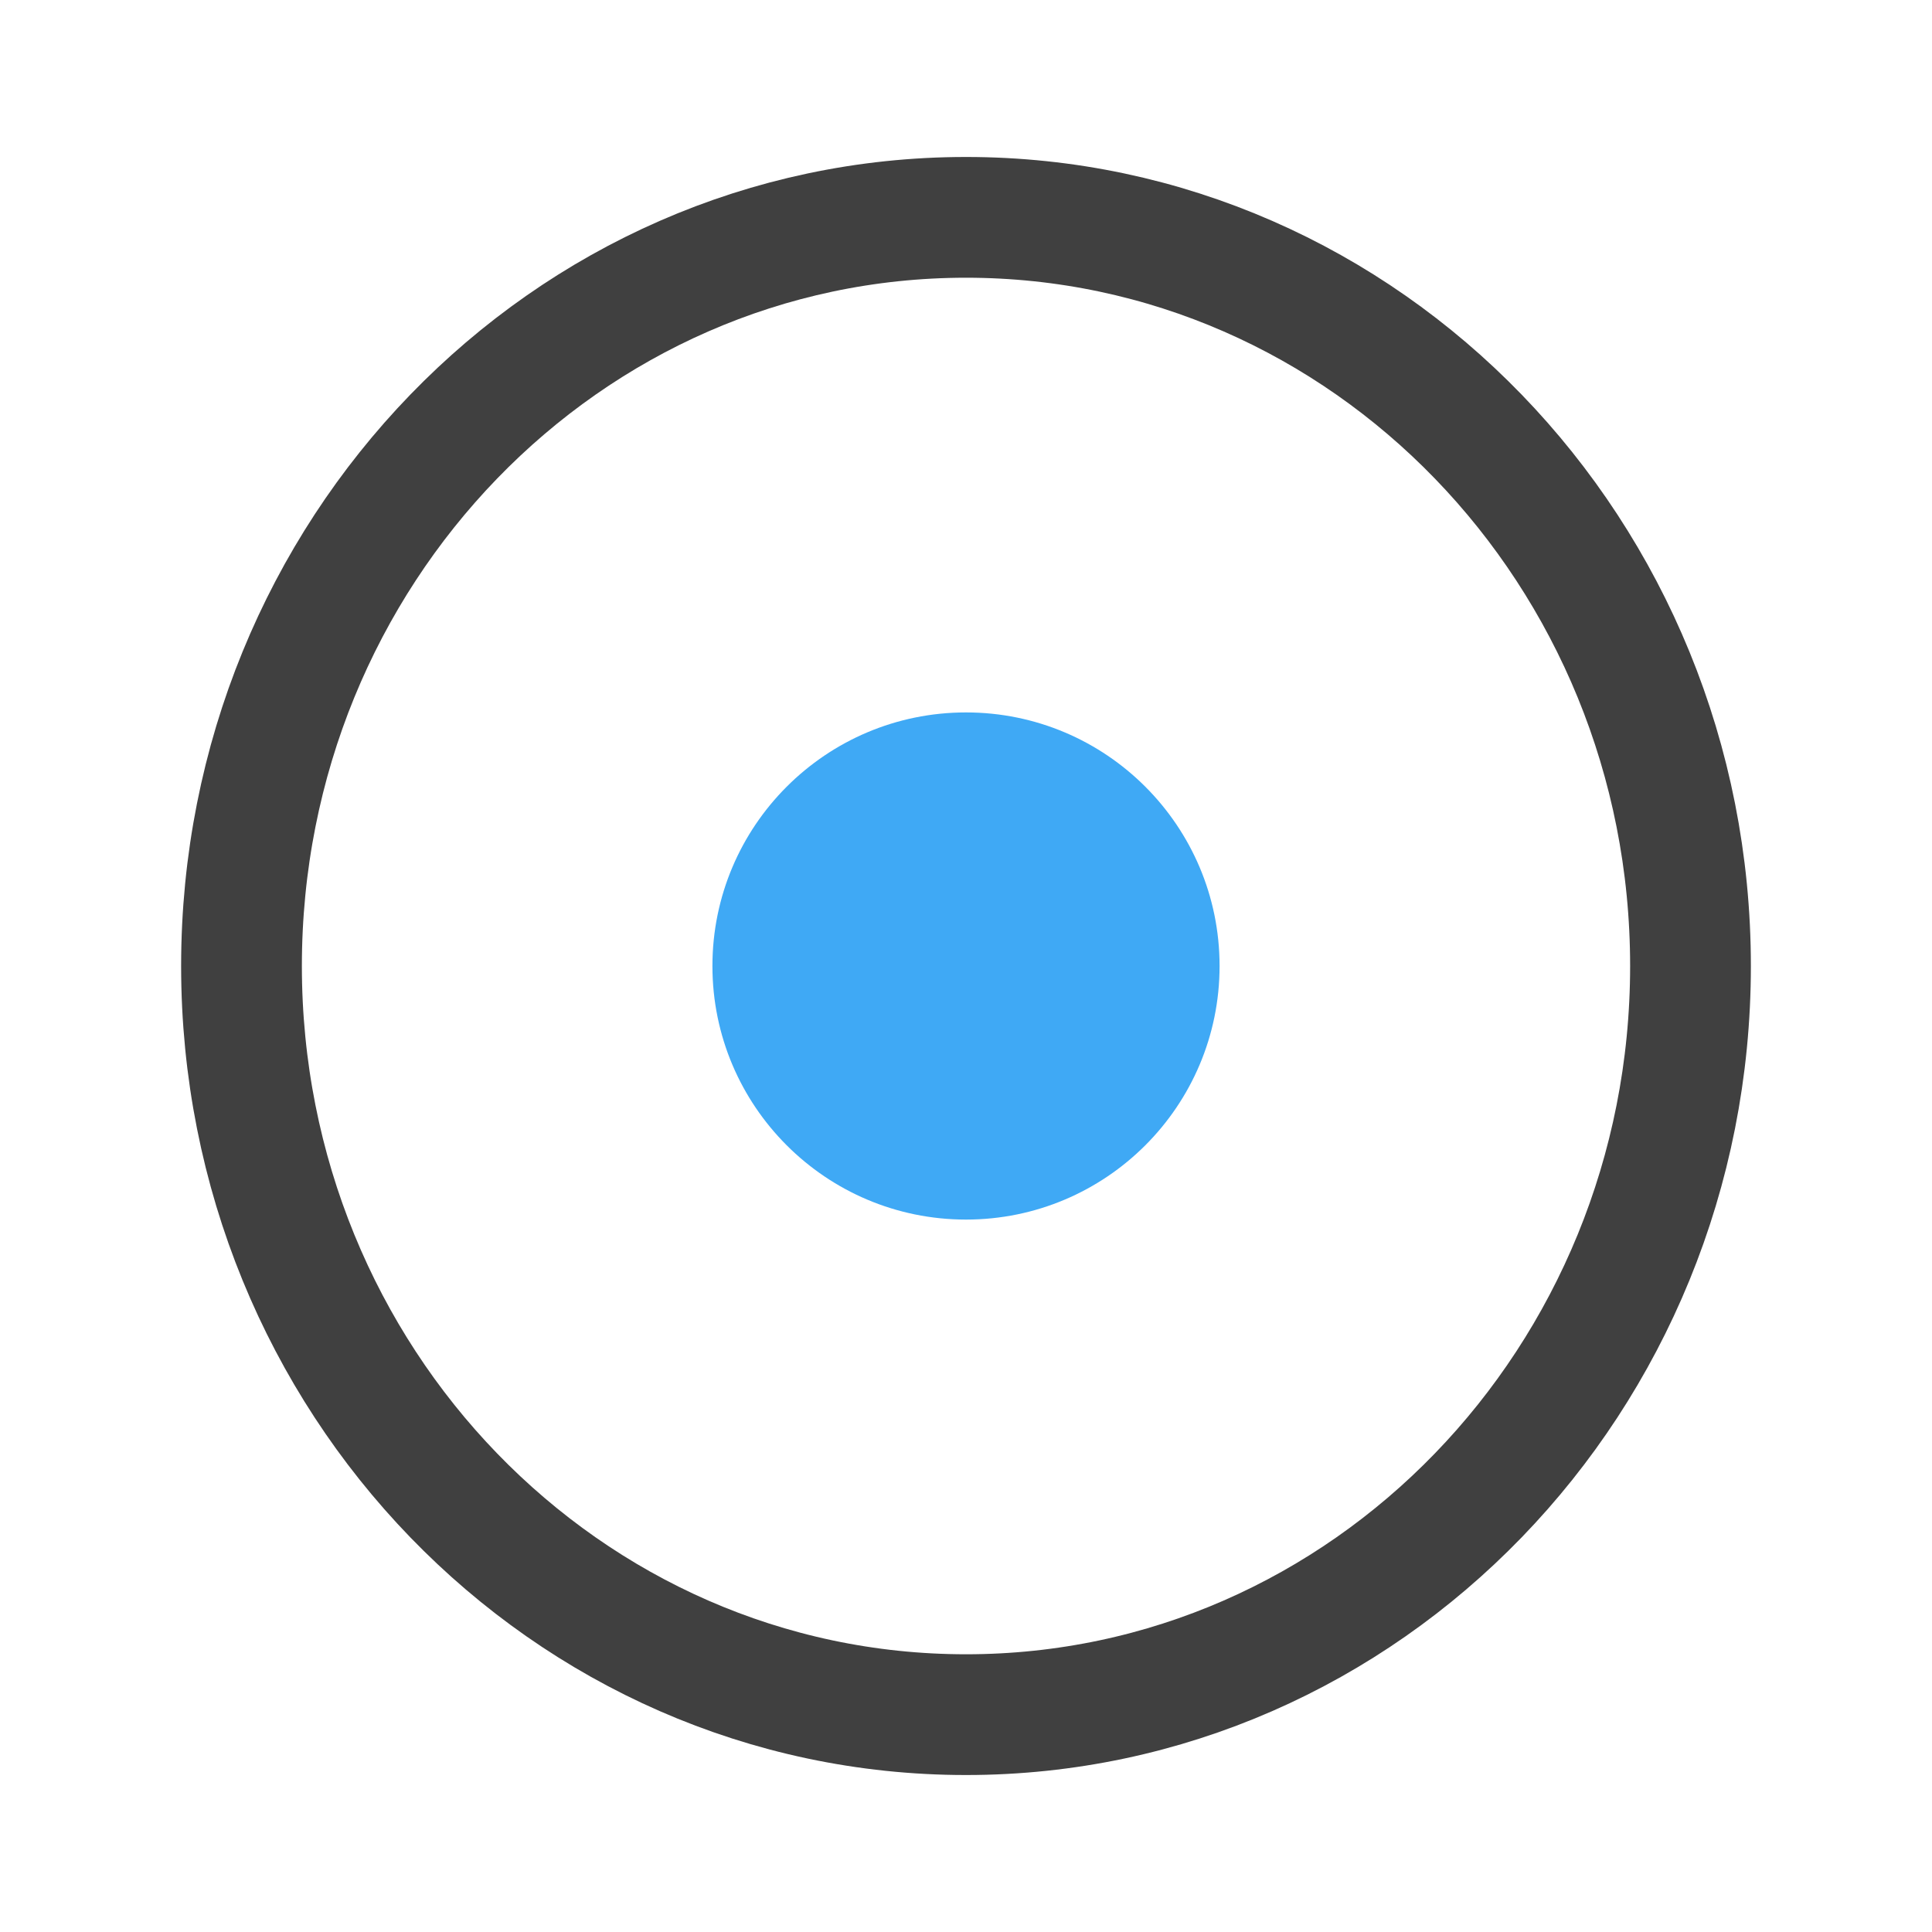
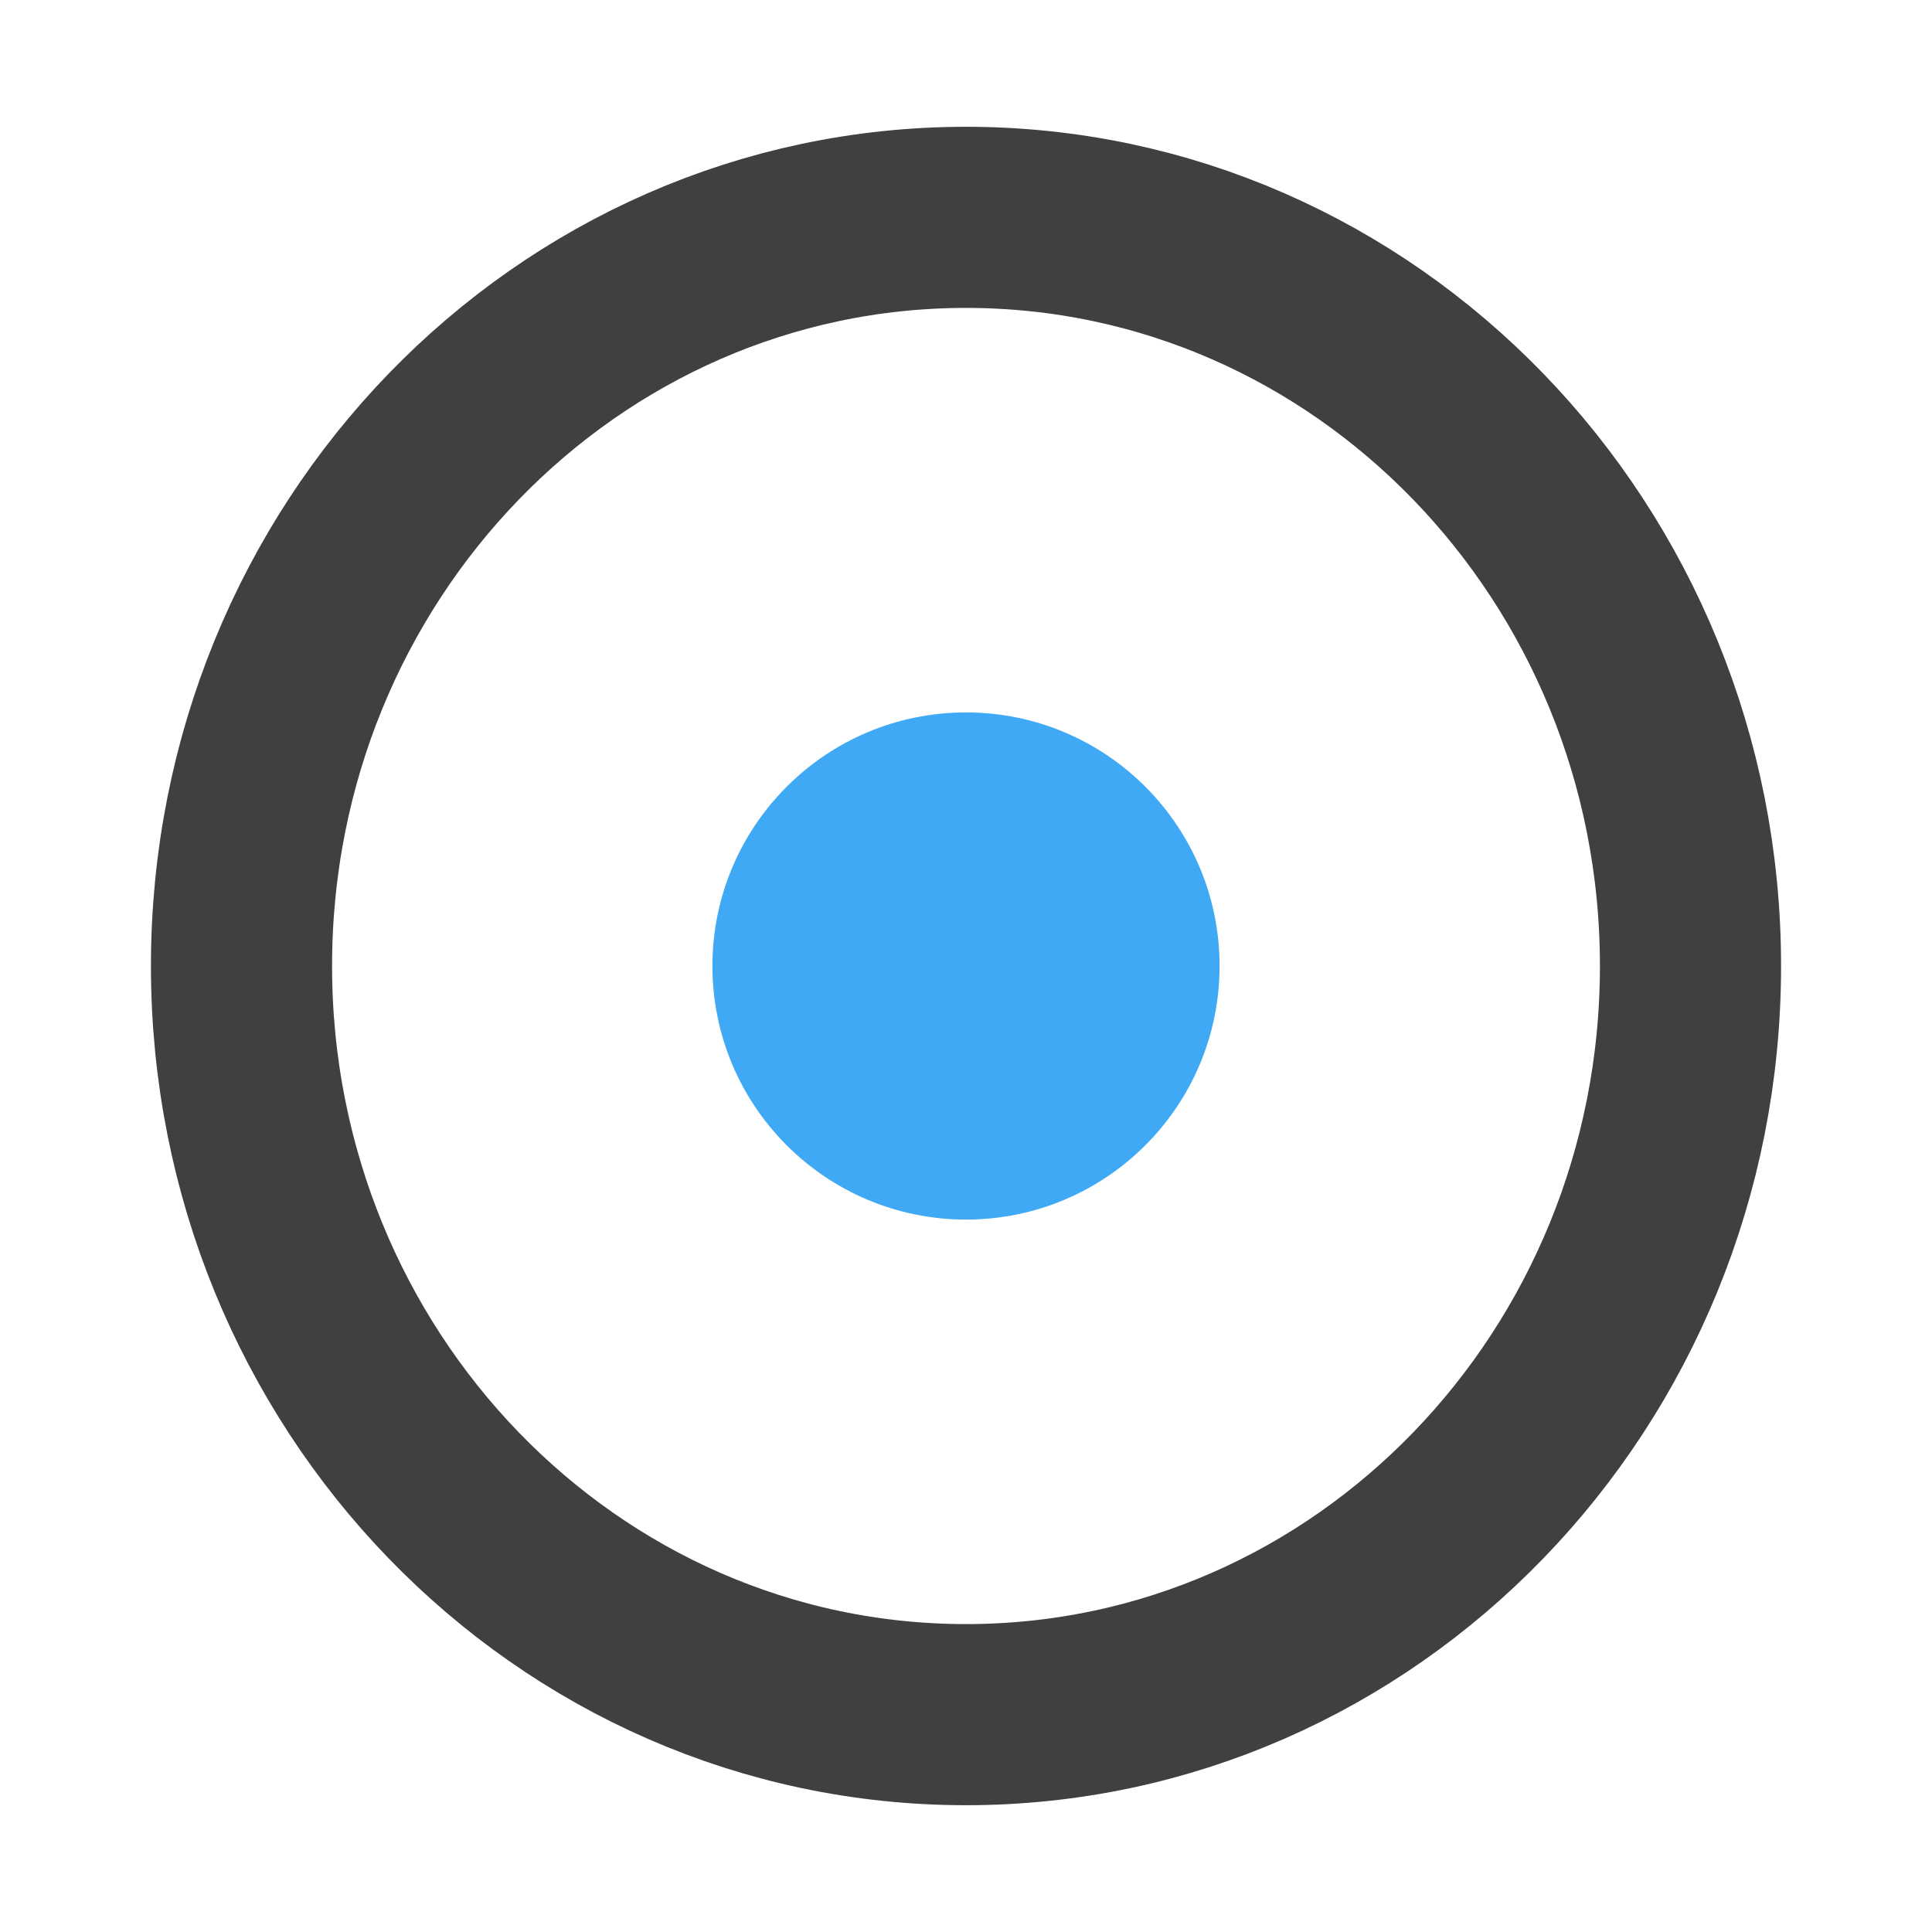
- <svg xmlns="http://www.w3.org/2000/svg" version="1.0" id="Layer_1" x="0px" y="0px" viewBox="0 0 16 16" style="enable-background:new 0 0 16 16;" xml:space="preserve">
+ <svg xmlns="http://www.w3.org/2000/svg" version="1.1" id="Layer_1" x="0px" y="0px" viewBox="0 0 16 16" style="enable-background:new 0 0 16 16;" xml:space="preserve">
  <style type="text/css">
- 	.st0{fill:none;stroke:#404040;stroke-miterlimit:10;}
+ 	.st0{fill:none;stroke:#404040;stroke-width:1.5;stroke-miterlimit:10;}
	.st1{fill:#3FA9F5;}
</style>
  <ellipse class="st0" cx="8" cy="8" rx="6" ry="6.2" />
  <circle class="st1" cx="8" cy="8" r="2.1" />
</svg>
